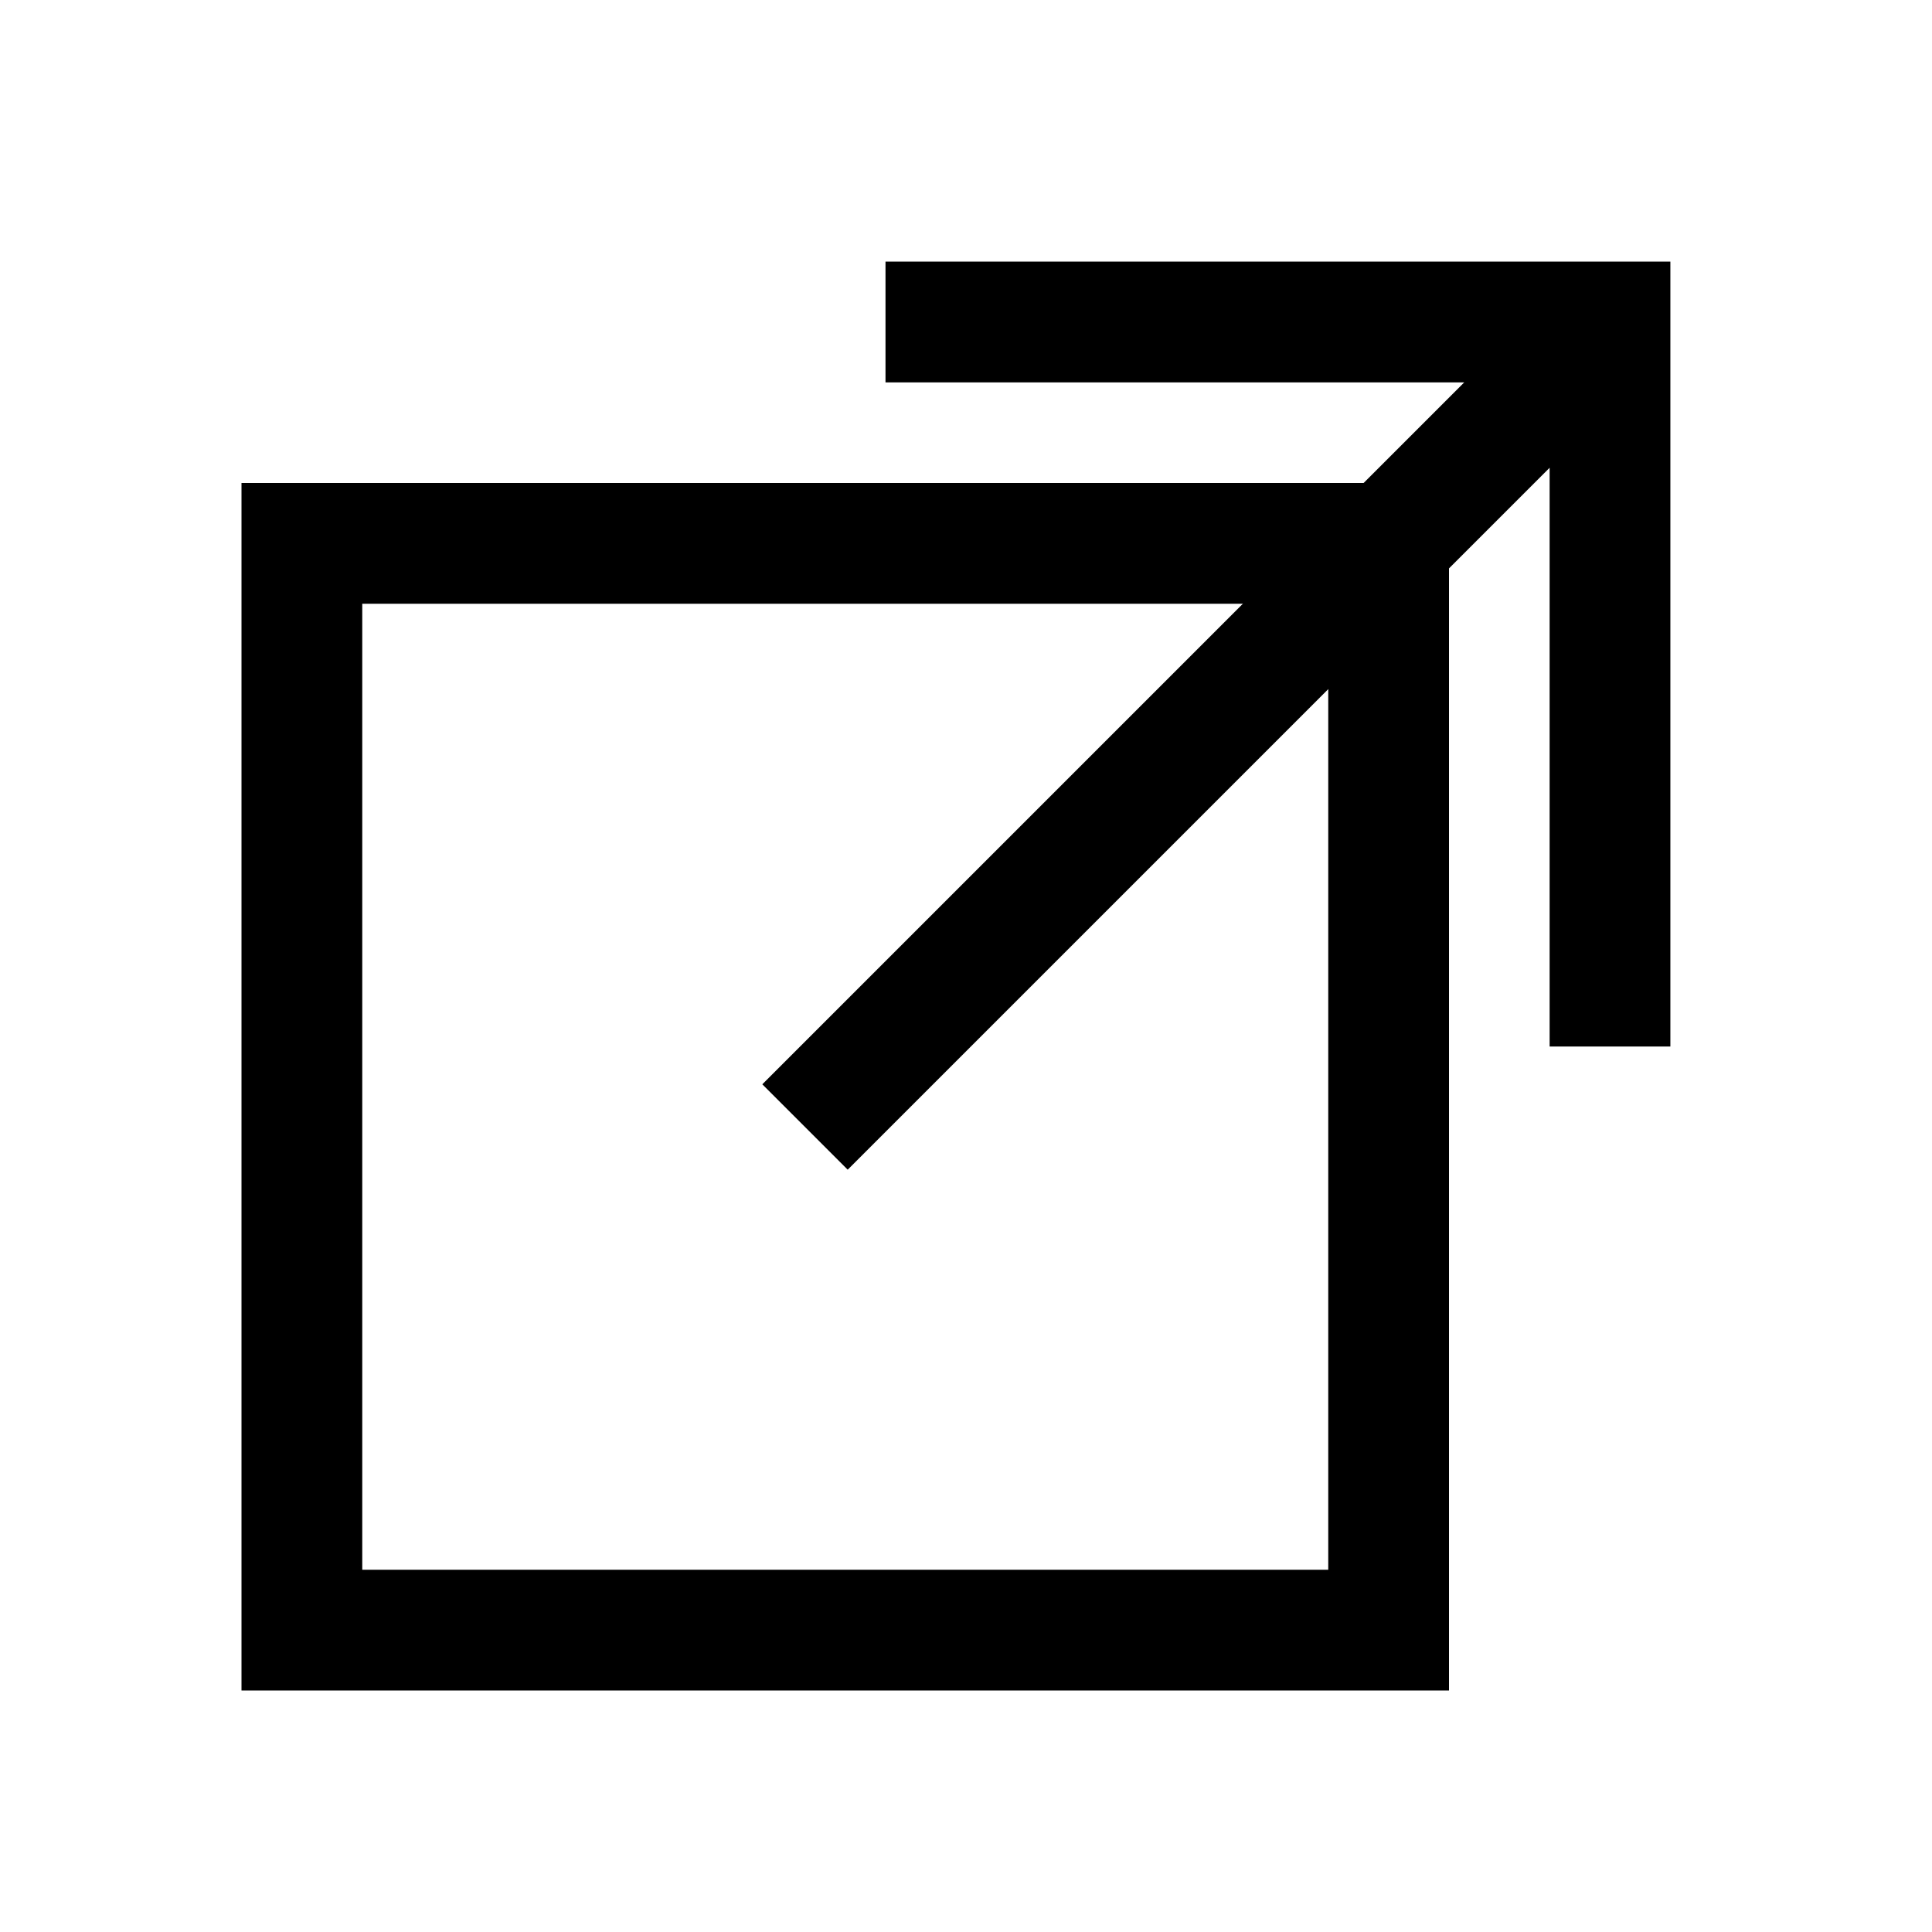
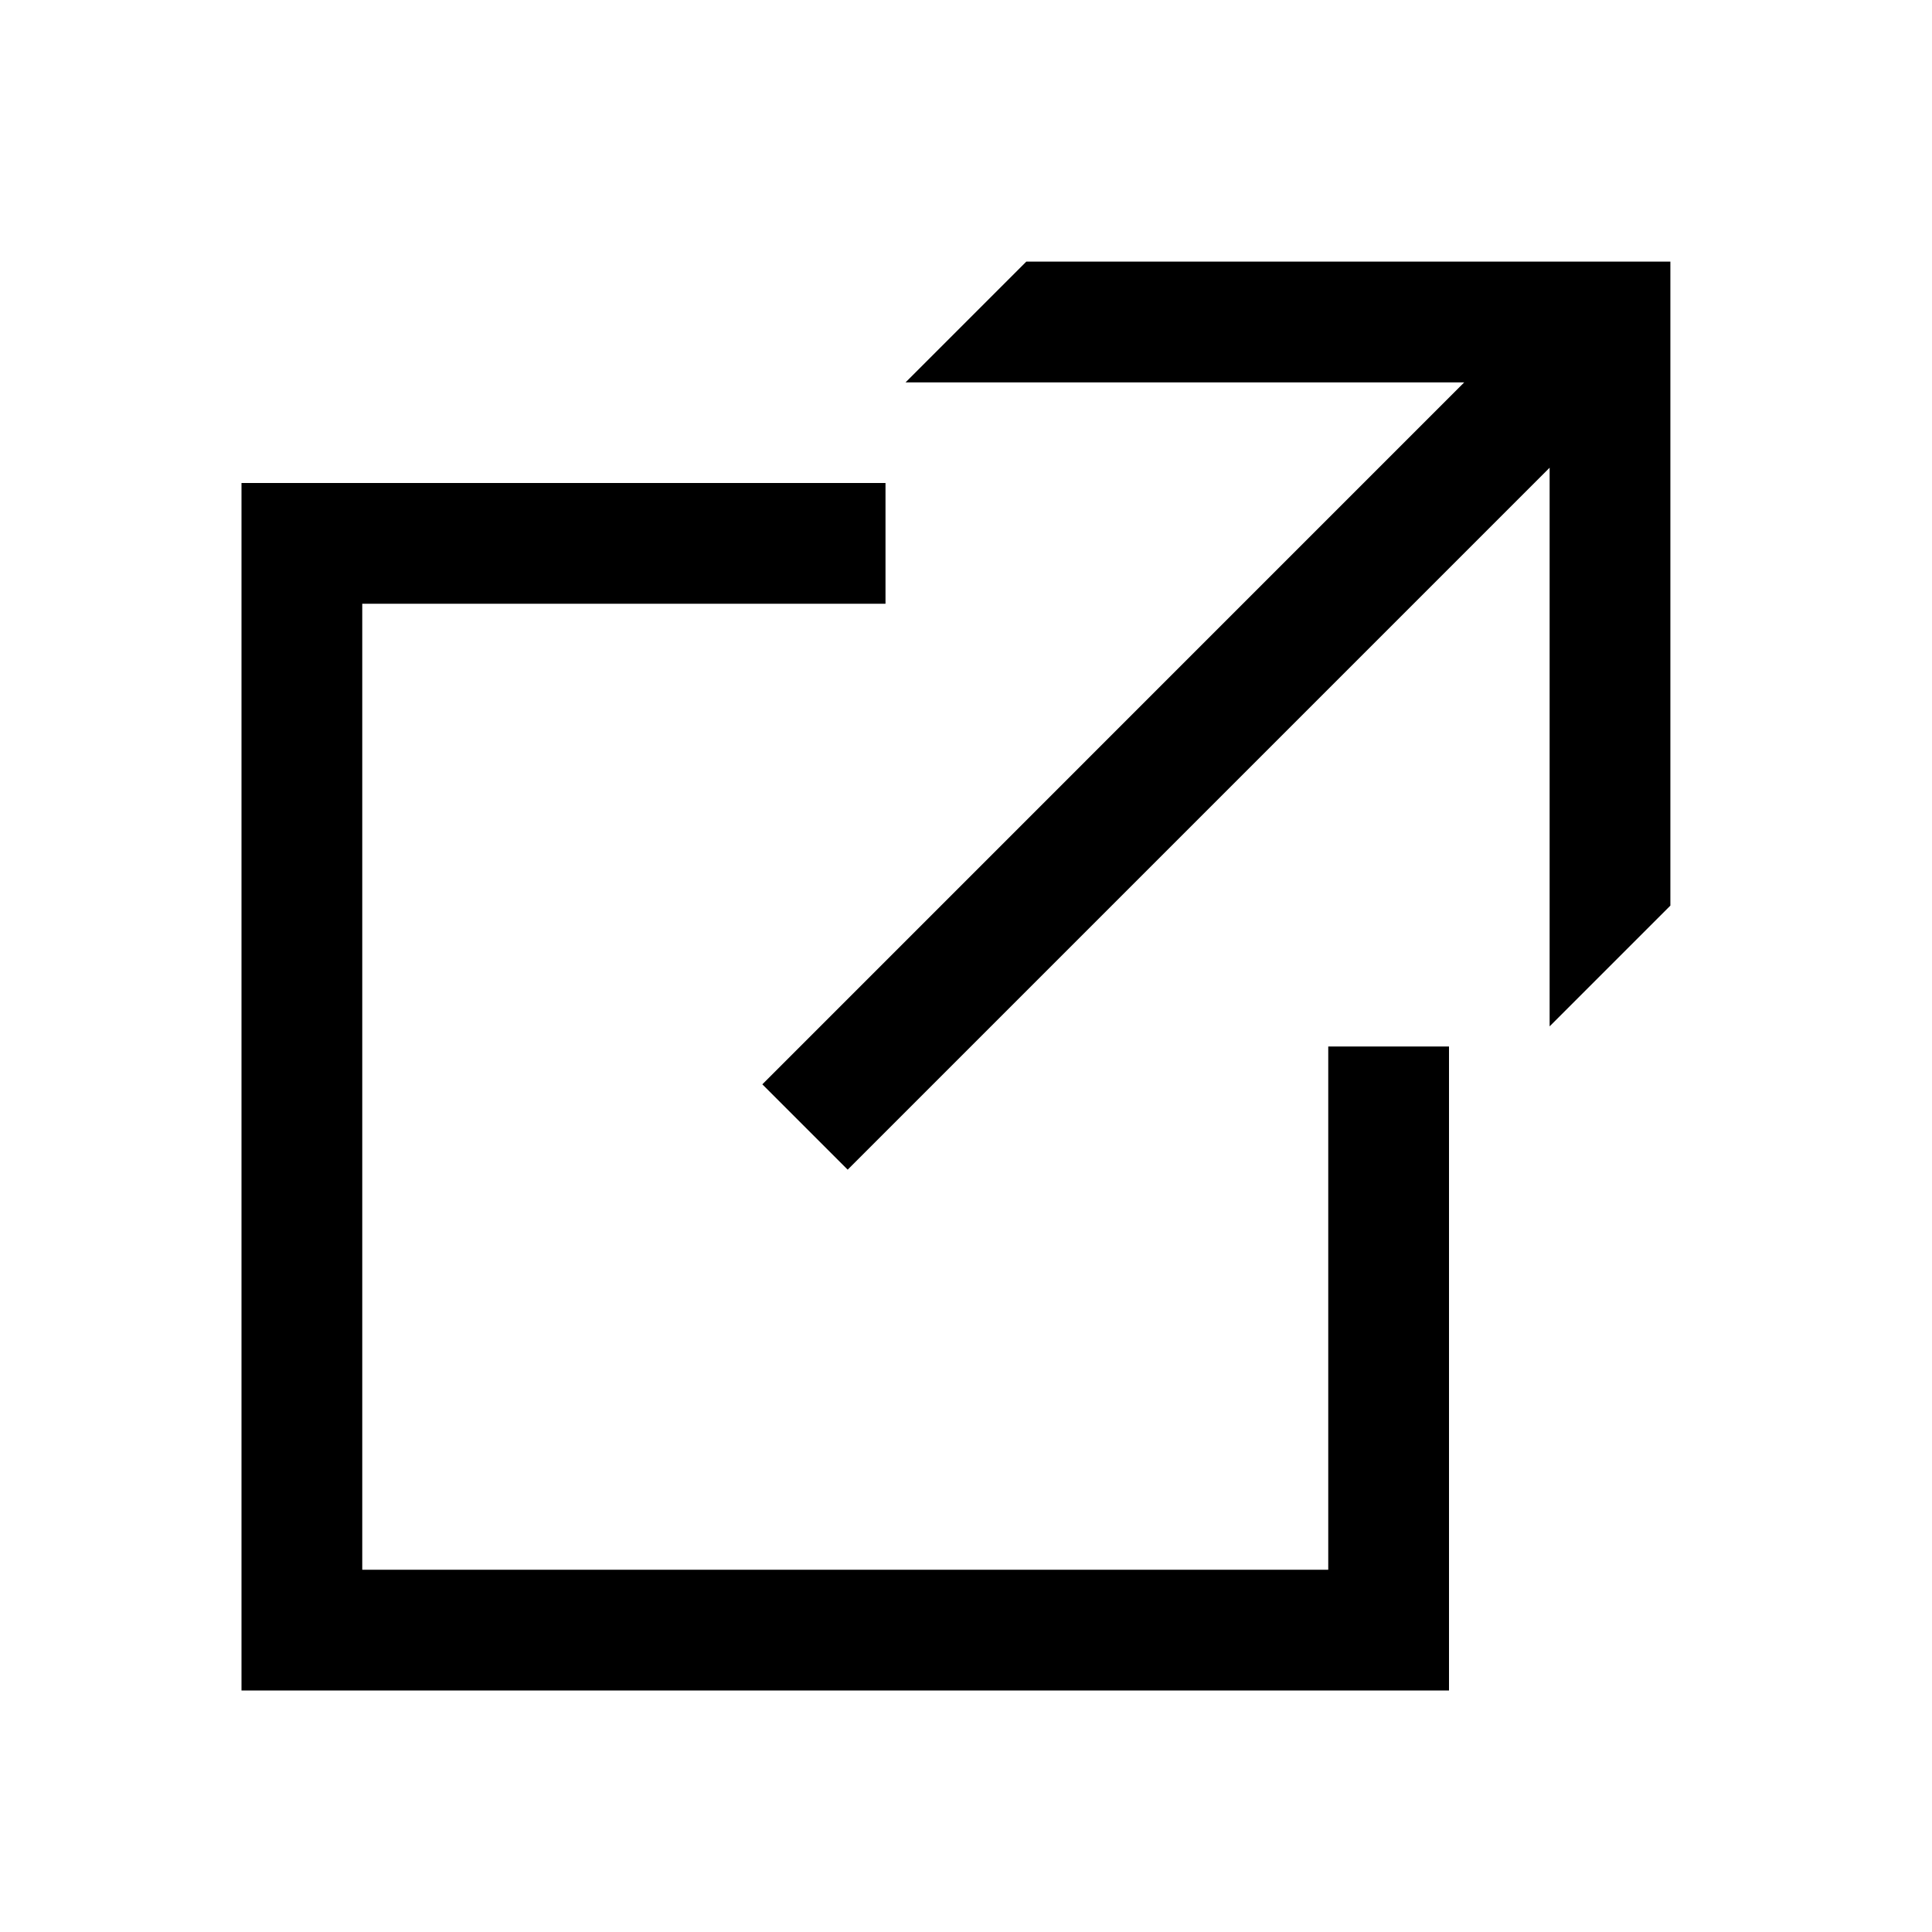
<svg xmlns="http://www.w3.org/2000/svg" width="24" height="24" viewBox="0 0 24 24">
  <g fill="none" fill-rule="evenodd">
-     <path stroke="currentColor" stroke-width="1.5" d="M3.75 6.75H17.25V20.25H3.75z" transform="translate(-2295 -329) translate(2295 329)" />
-     <path stroke="currentColor" stroke-width="1.5" d="M10 14L20 4M11 4L20 4 20 13" transform="translate(-2295 -329) translate(2295 329)" />
+     <g fill="currentColor" fill-rule="nonzero">
+       <path d="M11 6v1.5H4.5v12h12V13H18v8H3V6h8z" transform="translate(-2295 -329) translate(2295 329)" />
+       <path d="M20.75 3.25v8l-1.5 1.5V5.81l-8.72 8.72-1.06-1.06 8.719-8.72h-6.94l1.5-1.5h8.001z" transform="translate(-2295 -329) translate(2295 329)" />
+     </g>
  </g>
</svg>
